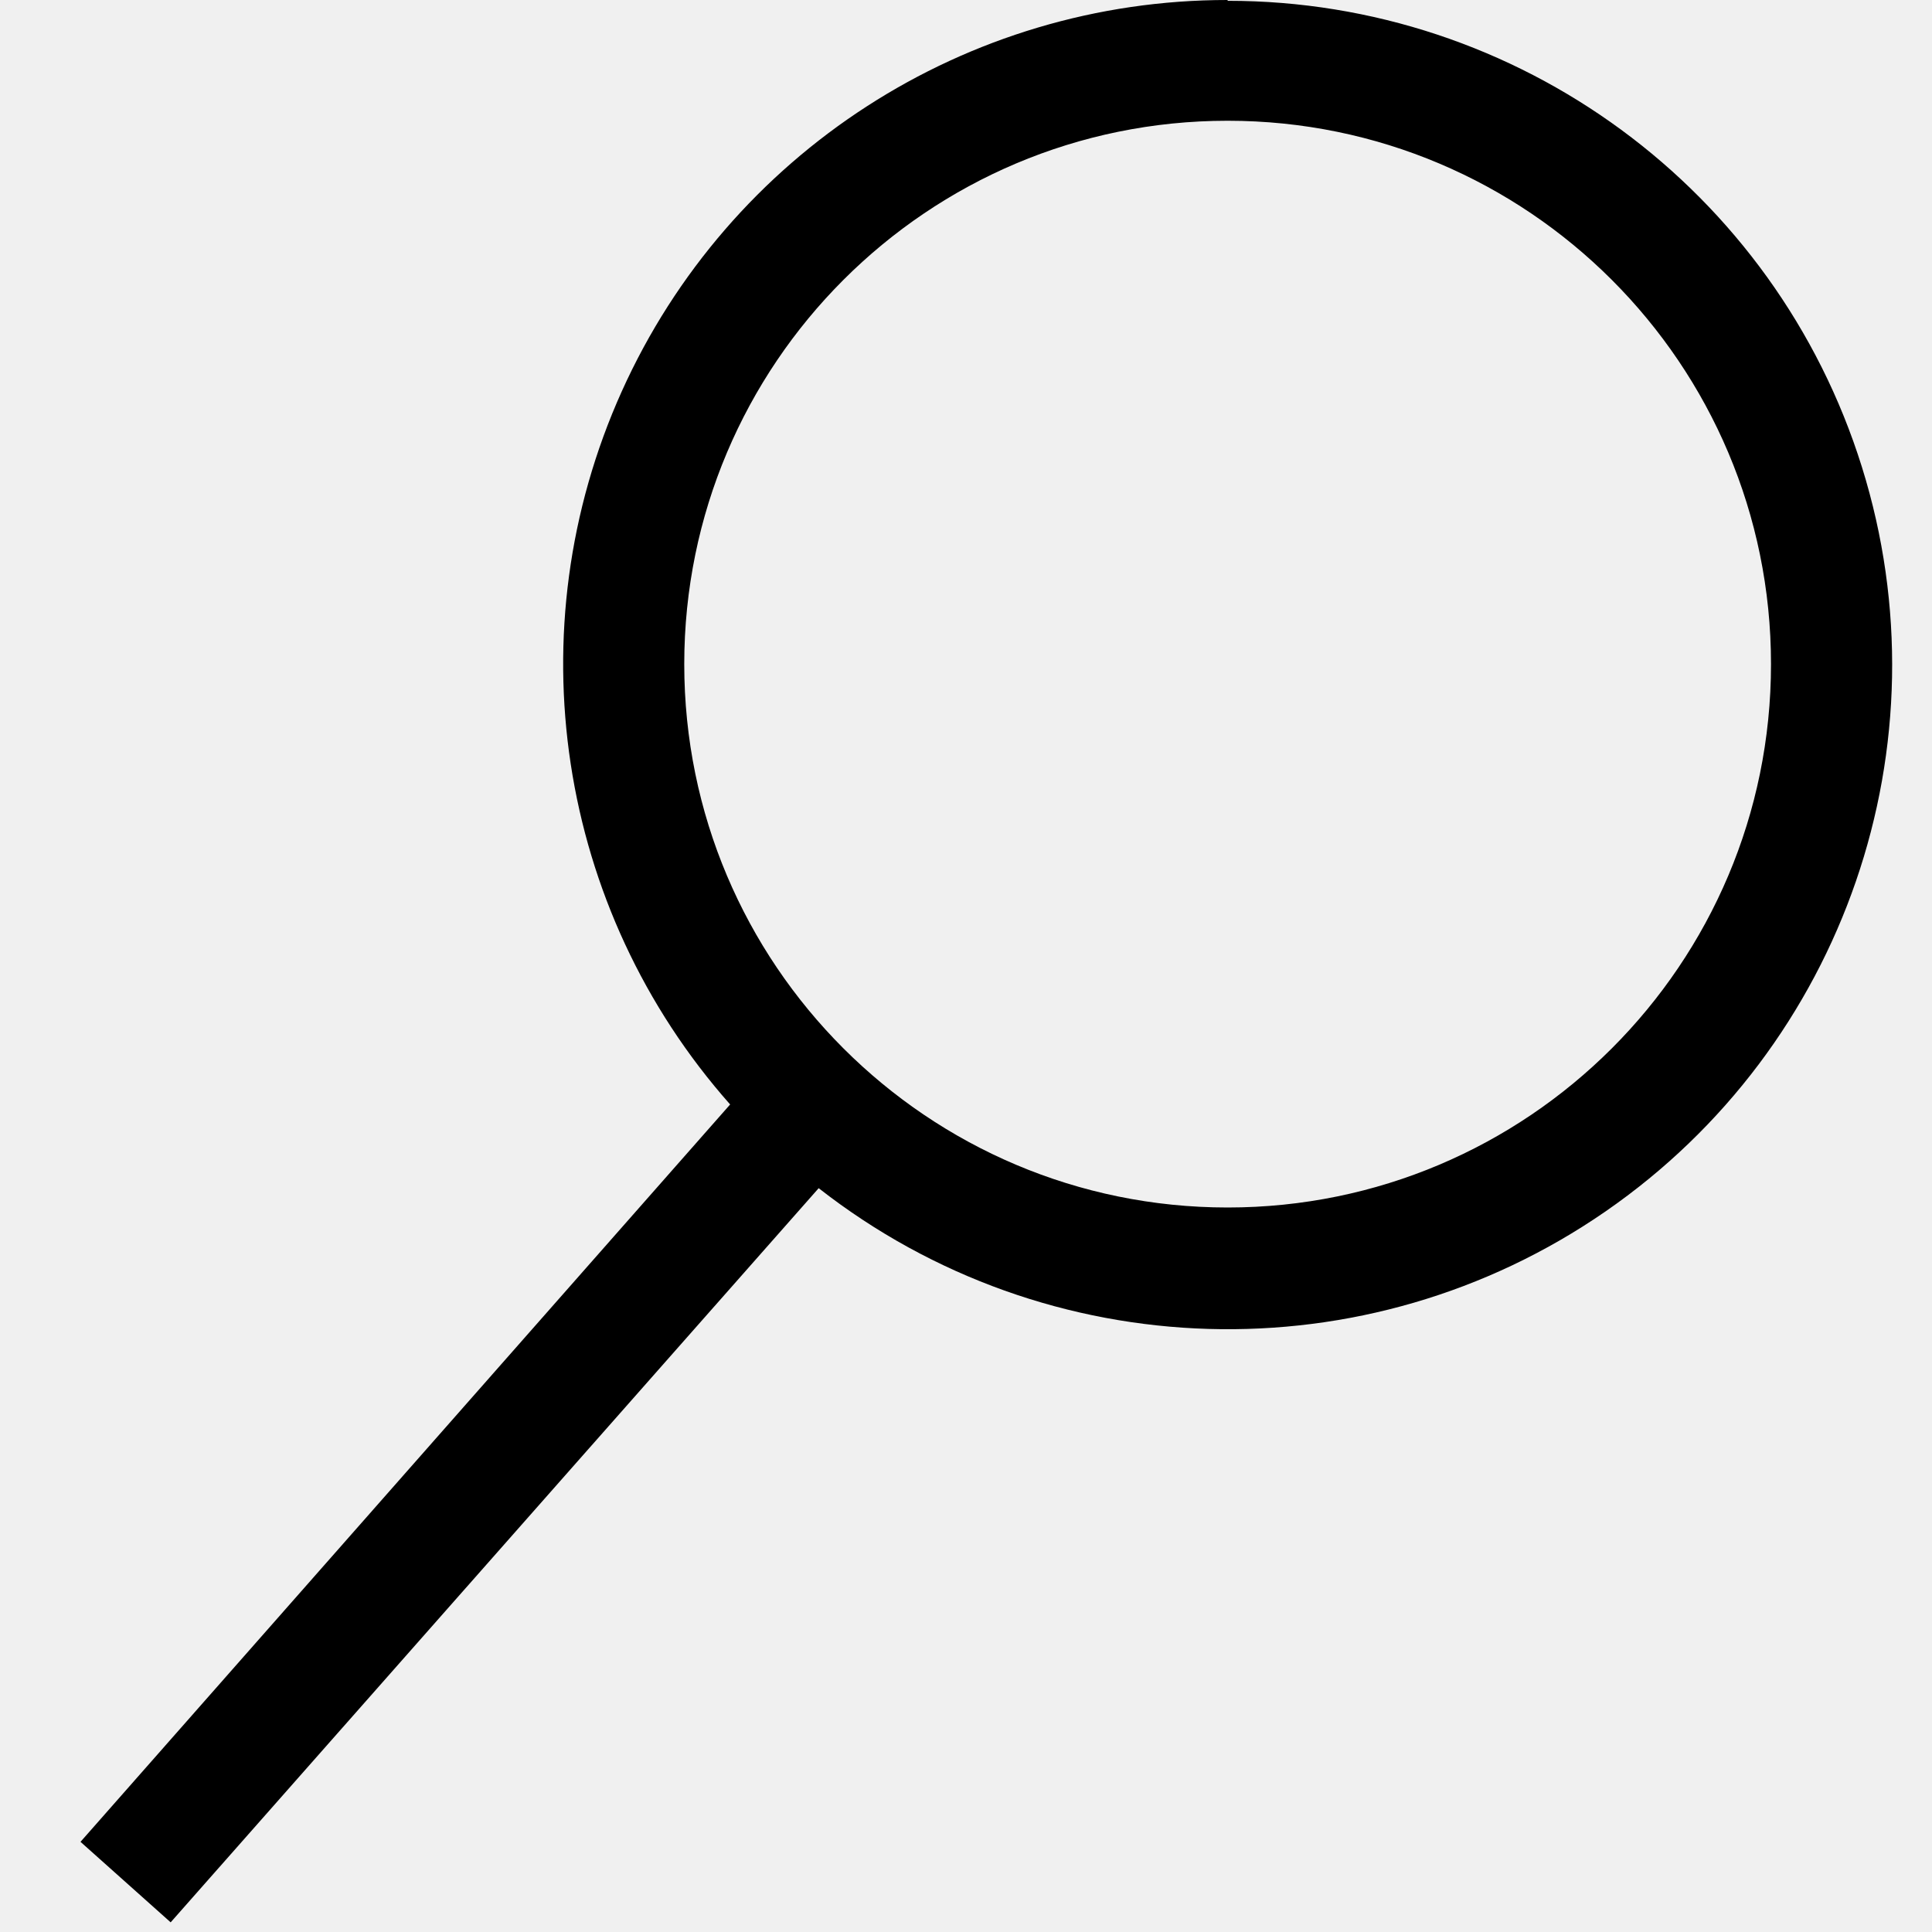
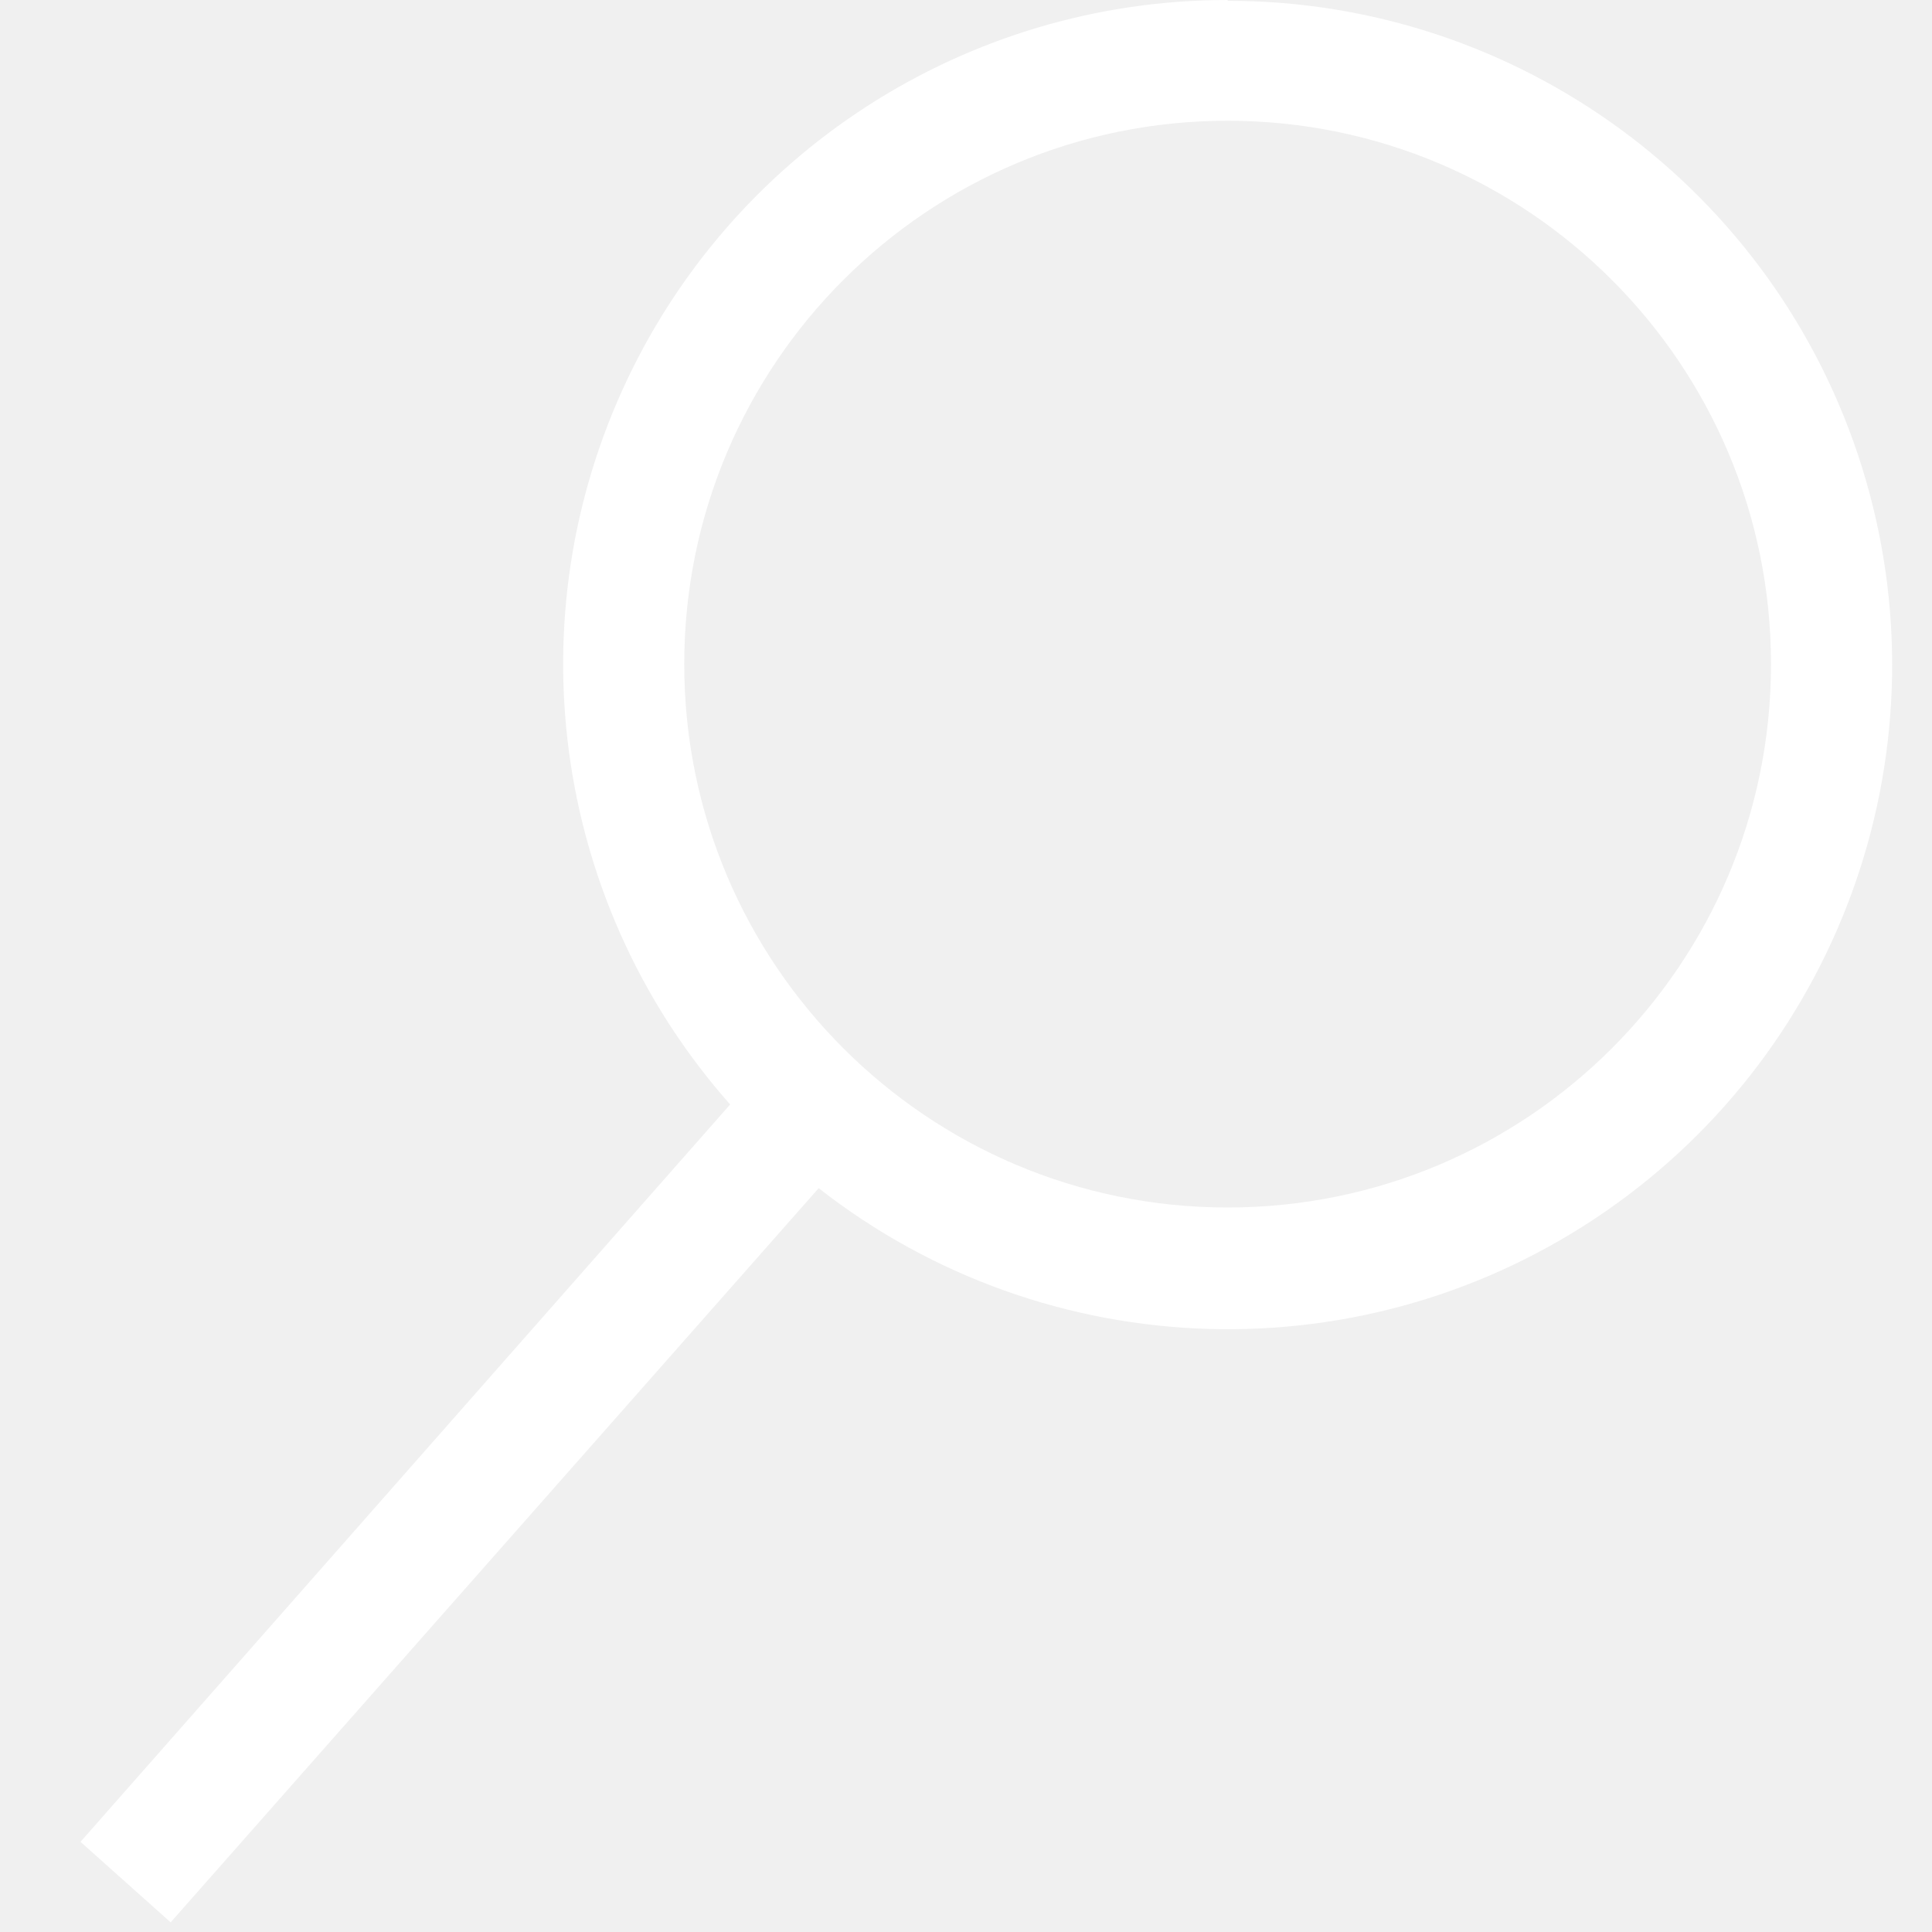
- <svg xmlns="http://www.w3.org/2000/svg" width="24" height="24" viewBox="0 0 24 24" fill="currentColor">
+ <svg xmlns="http://www.w3.org/2000/svg" width="24" height="24" viewBox="0 0 24 24" fill="white">
  <path d="M15.25 0a8.25 8.25 0 0 0-6.18 13.72L1 22.88l1.12 1 8.05-9.12A8.251 8.251 0 1 0 15.25.01V0zm0 15a6.75 6.75 0 1 1 0-13.5 6.75 6.75 0 0 1 0 13.5z" />
</svg>
